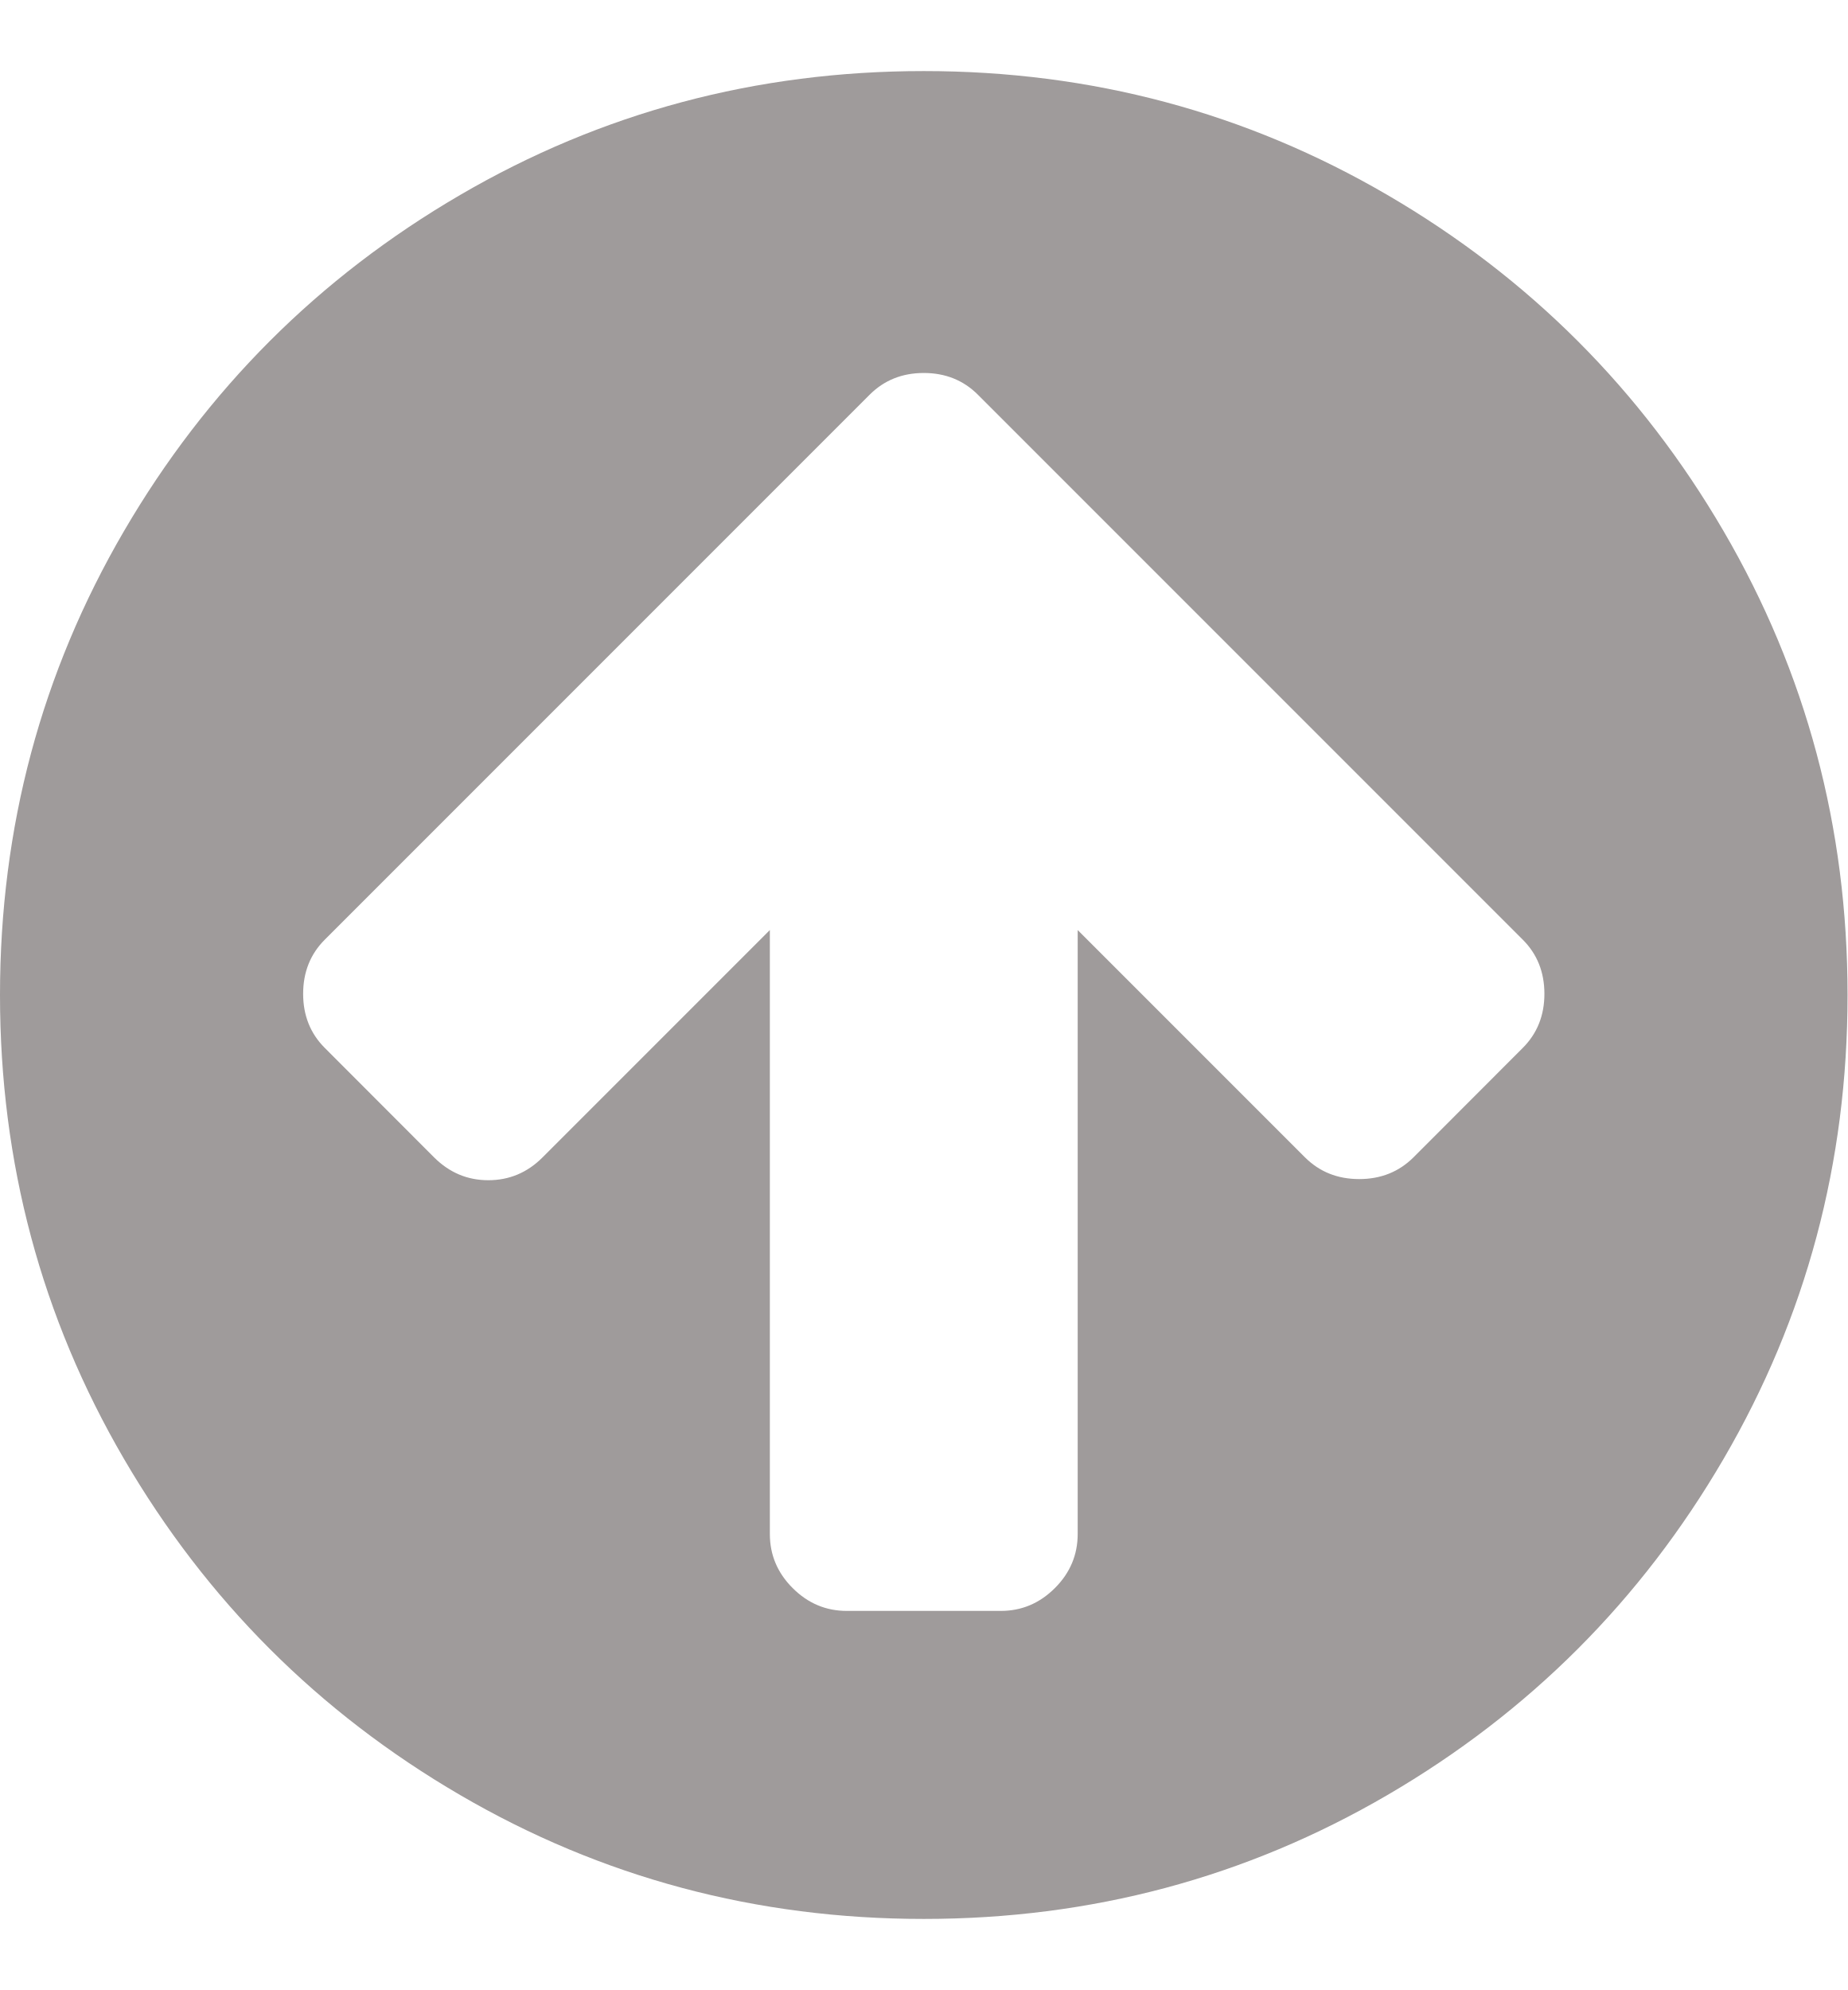
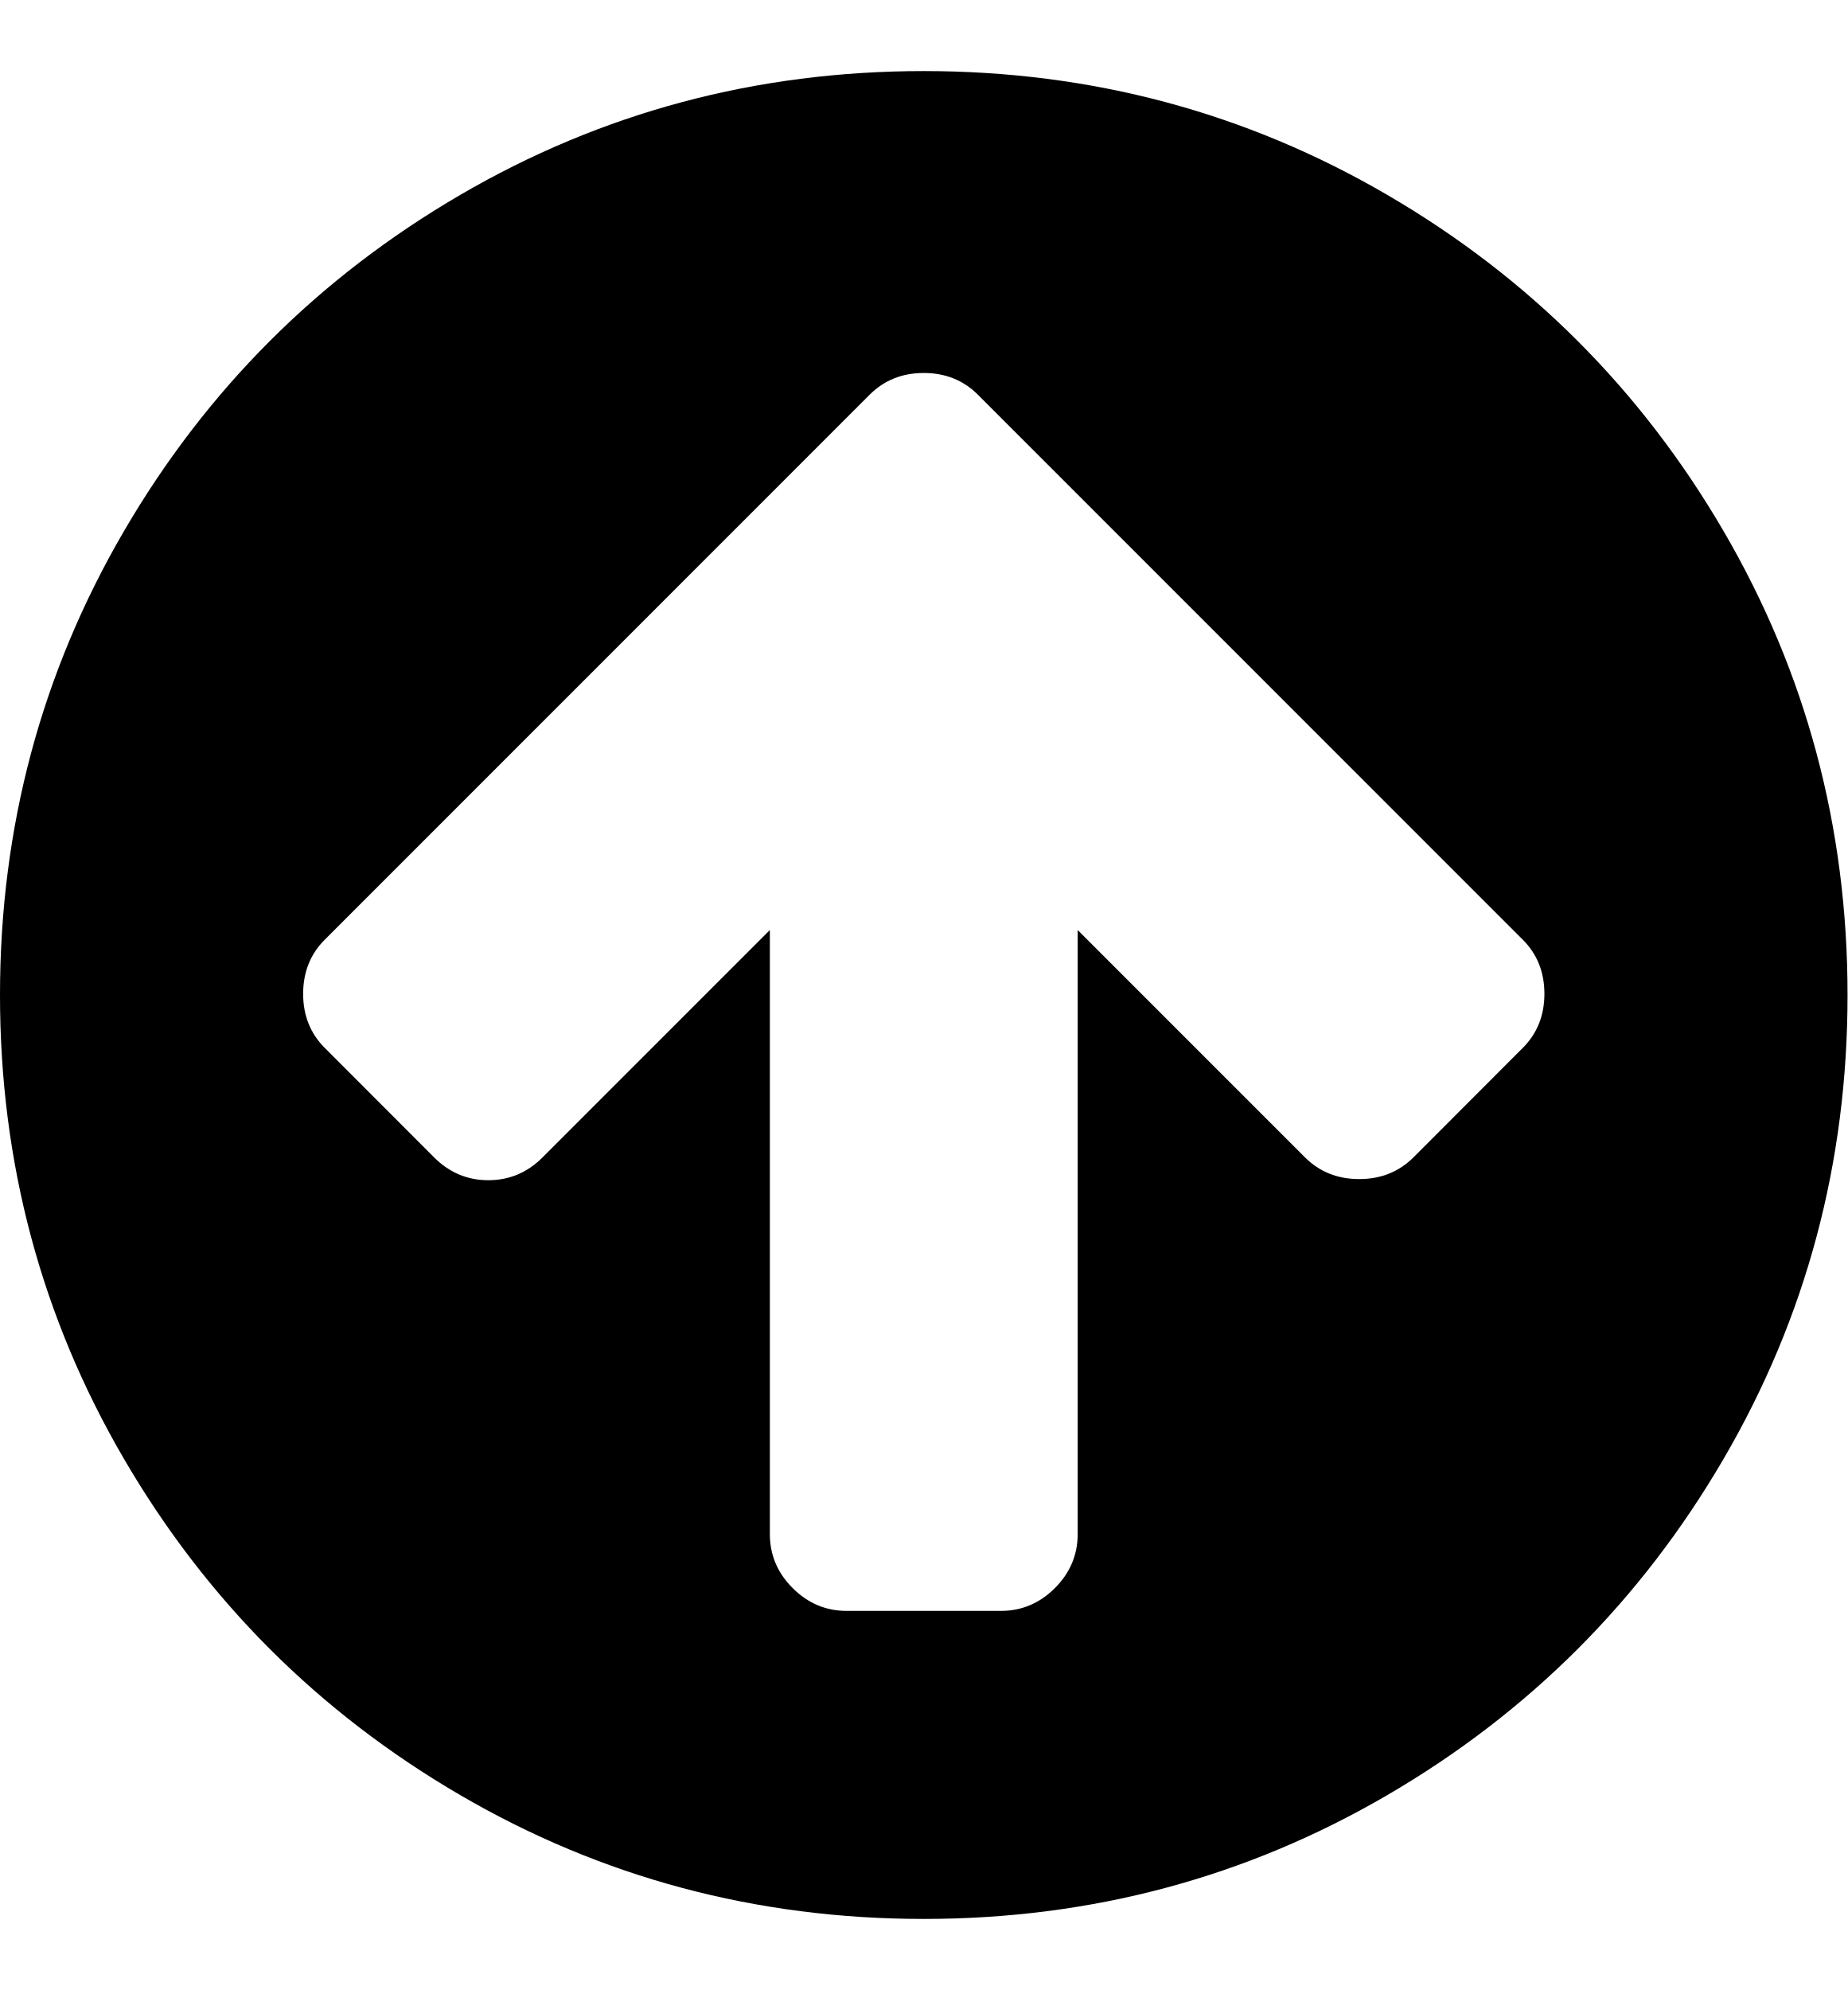
- <svg xmlns="http://www.w3.org/2000/svg" width="13" height="14" viewBox="0 0 13 14" fill="none">
-   <path d="M7.042 11.333L5.958 11.333C5.812 11.333 5.685 11.28 5.577 11.172C5.47 11.065 5.417 10.938 5.417 10.792L5.417 6.543L3.817 8.143C3.71 8.25 3.583 8.303 3.436 8.303C3.289 8.303 3.163 8.25 3.055 8.143L2.285 7.372C2.184 7.271 2.133 7.144 2.133 6.992C2.133 6.839 2.184 6.712 2.285 6.611L5.349 3.547L6.119 2.777C6.221 2.675 6.348 2.624 6.5 2.624C6.652 2.624 6.779 2.675 6.881 2.777L7.651 3.547L10.715 6.611C10.816 6.712 10.867 6.839 10.867 6.992C10.867 7.144 10.816 7.271 10.715 7.372L9.945 8.143C9.843 8.244 9.716 8.295 9.564 8.295C9.411 8.295 9.285 8.244 9.183 8.143L7.583 6.543L7.583 10.792C7.583 10.938 7.53 11.065 7.423 11.172C7.315 11.28 7.188 11.333 7.042 11.333ZM6.5 13.5C7.679 13.5 8.767 13.209 9.763 12.628C10.759 12.047 11.547 11.259 12.128 10.263C12.709 9.267 13 8.179 13 7C13 5.821 12.709 4.733 12.128 3.737C11.547 2.741 10.759 1.953 9.763 1.372C8.767 0.791 7.679 0.5 6.5 0.5C5.321 0.5 4.233 0.791 3.237 1.372C2.241 1.953 1.453 2.741 0.872 3.737C0.291 4.733 6.34493e-08 5.821 7.75117e-08 7C9.15742e-08 8.179 0.291 9.267 0.872 10.263C1.453 11.259 2.241 12.047 3.237 12.628C4.233 13.209 5.321 13.5 6.5 13.5Z" fill="#9F9B9B" />
+ <svg xmlns="http://www.w3.org/2000/svg" width="13" height="14" viewBox="0 0 13 14" fill="currentColor">
+   <path d="M7.042 11.333L5.958 11.333C5.812 11.333 5.685 11.28 5.577 11.172C5.47 11.065 5.417 10.938 5.417 10.792L5.417 6.543L3.817 8.143C3.71 8.25 3.583 8.303 3.436 8.303C3.289 8.303 3.163 8.25 3.055 8.143L2.285 7.372C2.184 7.271 2.133 7.144 2.133 6.992C2.133 6.839 2.184 6.712 2.285 6.611L5.349 3.547L6.119 2.777C6.221 2.675 6.348 2.624 6.5 2.624C6.652 2.624 6.779 2.675 6.881 2.777L7.651 3.547L10.715 6.611C10.816 6.712 10.867 6.839 10.867 6.992C10.867 7.144 10.816 7.271 10.715 7.372L9.945 8.143C9.843 8.244 9.716 8.295 9.564 8.295C9.411 8.295 9.285 8.244 9.183 8.143L7.583 6.543L7.583 10.792C7.583 10.938 7.53 11.065 7.423 11.172C7.315 11.28 7.188 11.333 7.042 11.333ZM6.5 13.5C7.679 13.5 8.767 13.209 9.763 12.628C10.759 12.047 11.547 11.259 12.128 10.263C12.709 9.267 13 8.179 13 7C13 5.821 12.709 4.733 12.128 3.737C11.547 2.741 10.759 1.953 9.763 1.372C8.767 0.791 7.679 0.5 6.5 0.5C5.321 0.5 4.233 0.791 3.237 1.372C2.241 1.953 1.453 2.741 0.872 3.737C0.291 4.733 6.34493e-08 5.821 7.75117e-08 7C9.15742e-08 8.179 0.291 9.267 0.872 10.263C1.453 11.259 2.241 12.047 3.237 12.628C4.233 13.209 5.321 13.5 6.5 13.5Z" />
</svg>
